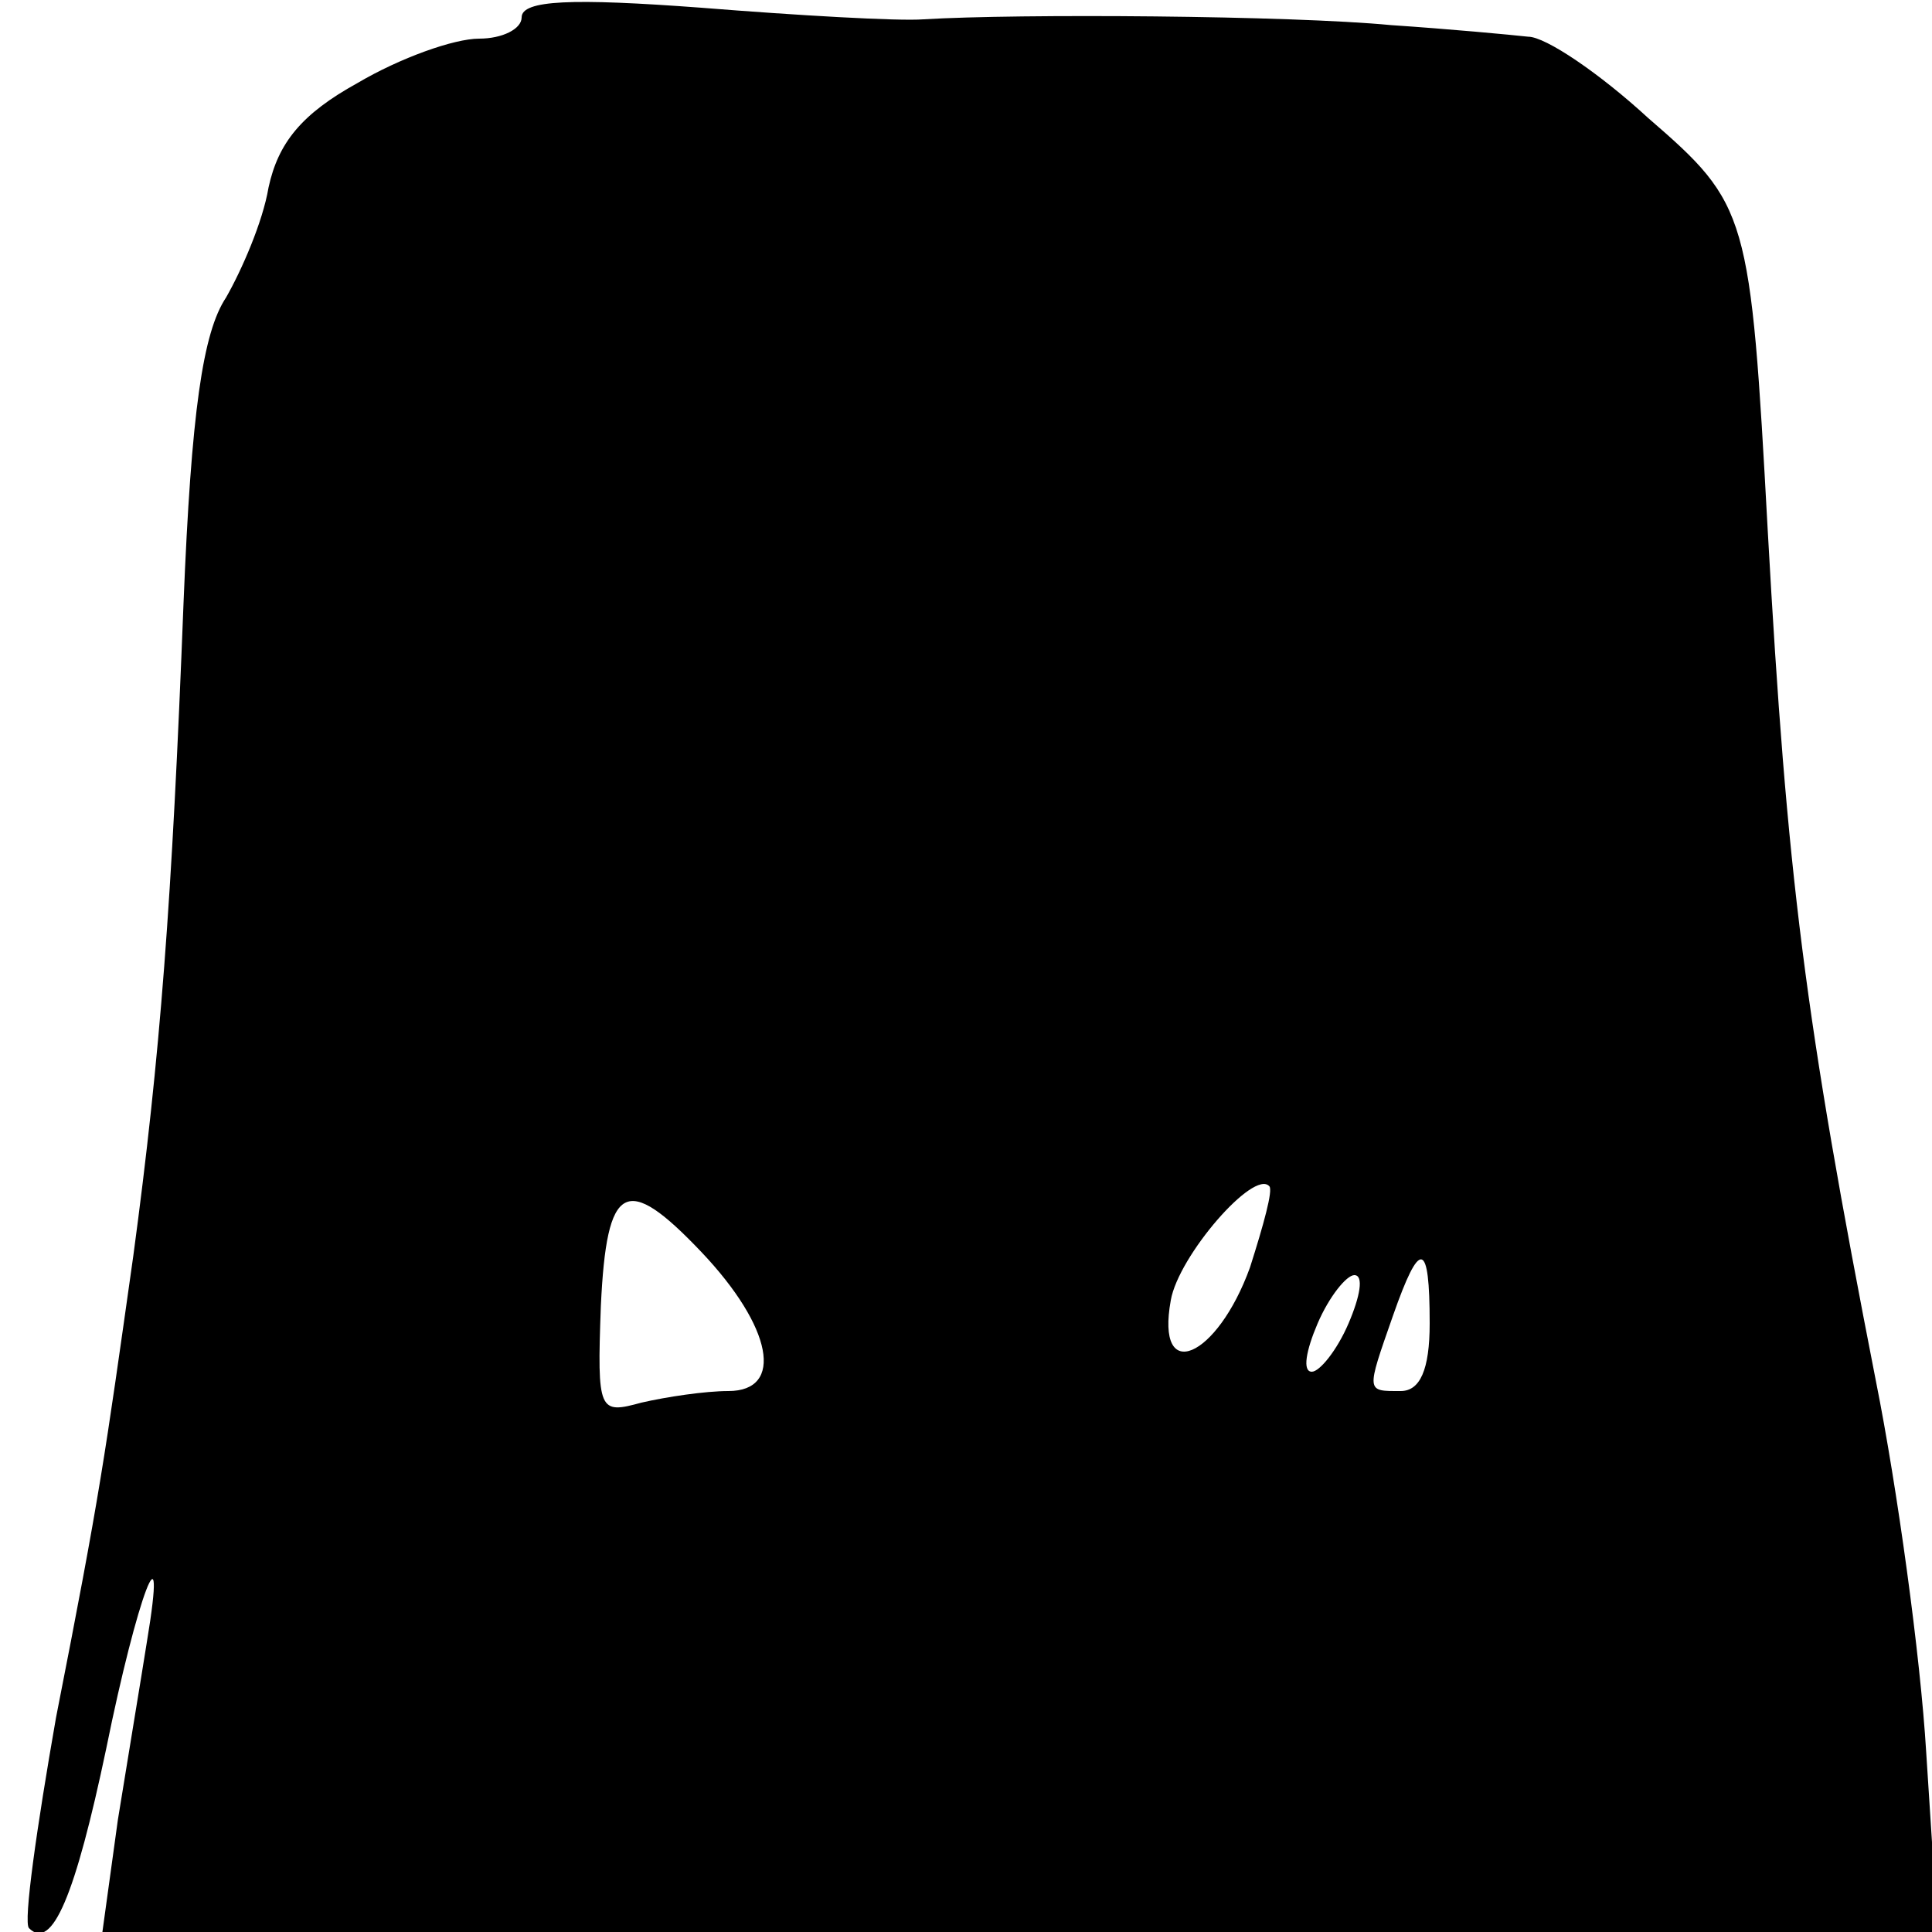
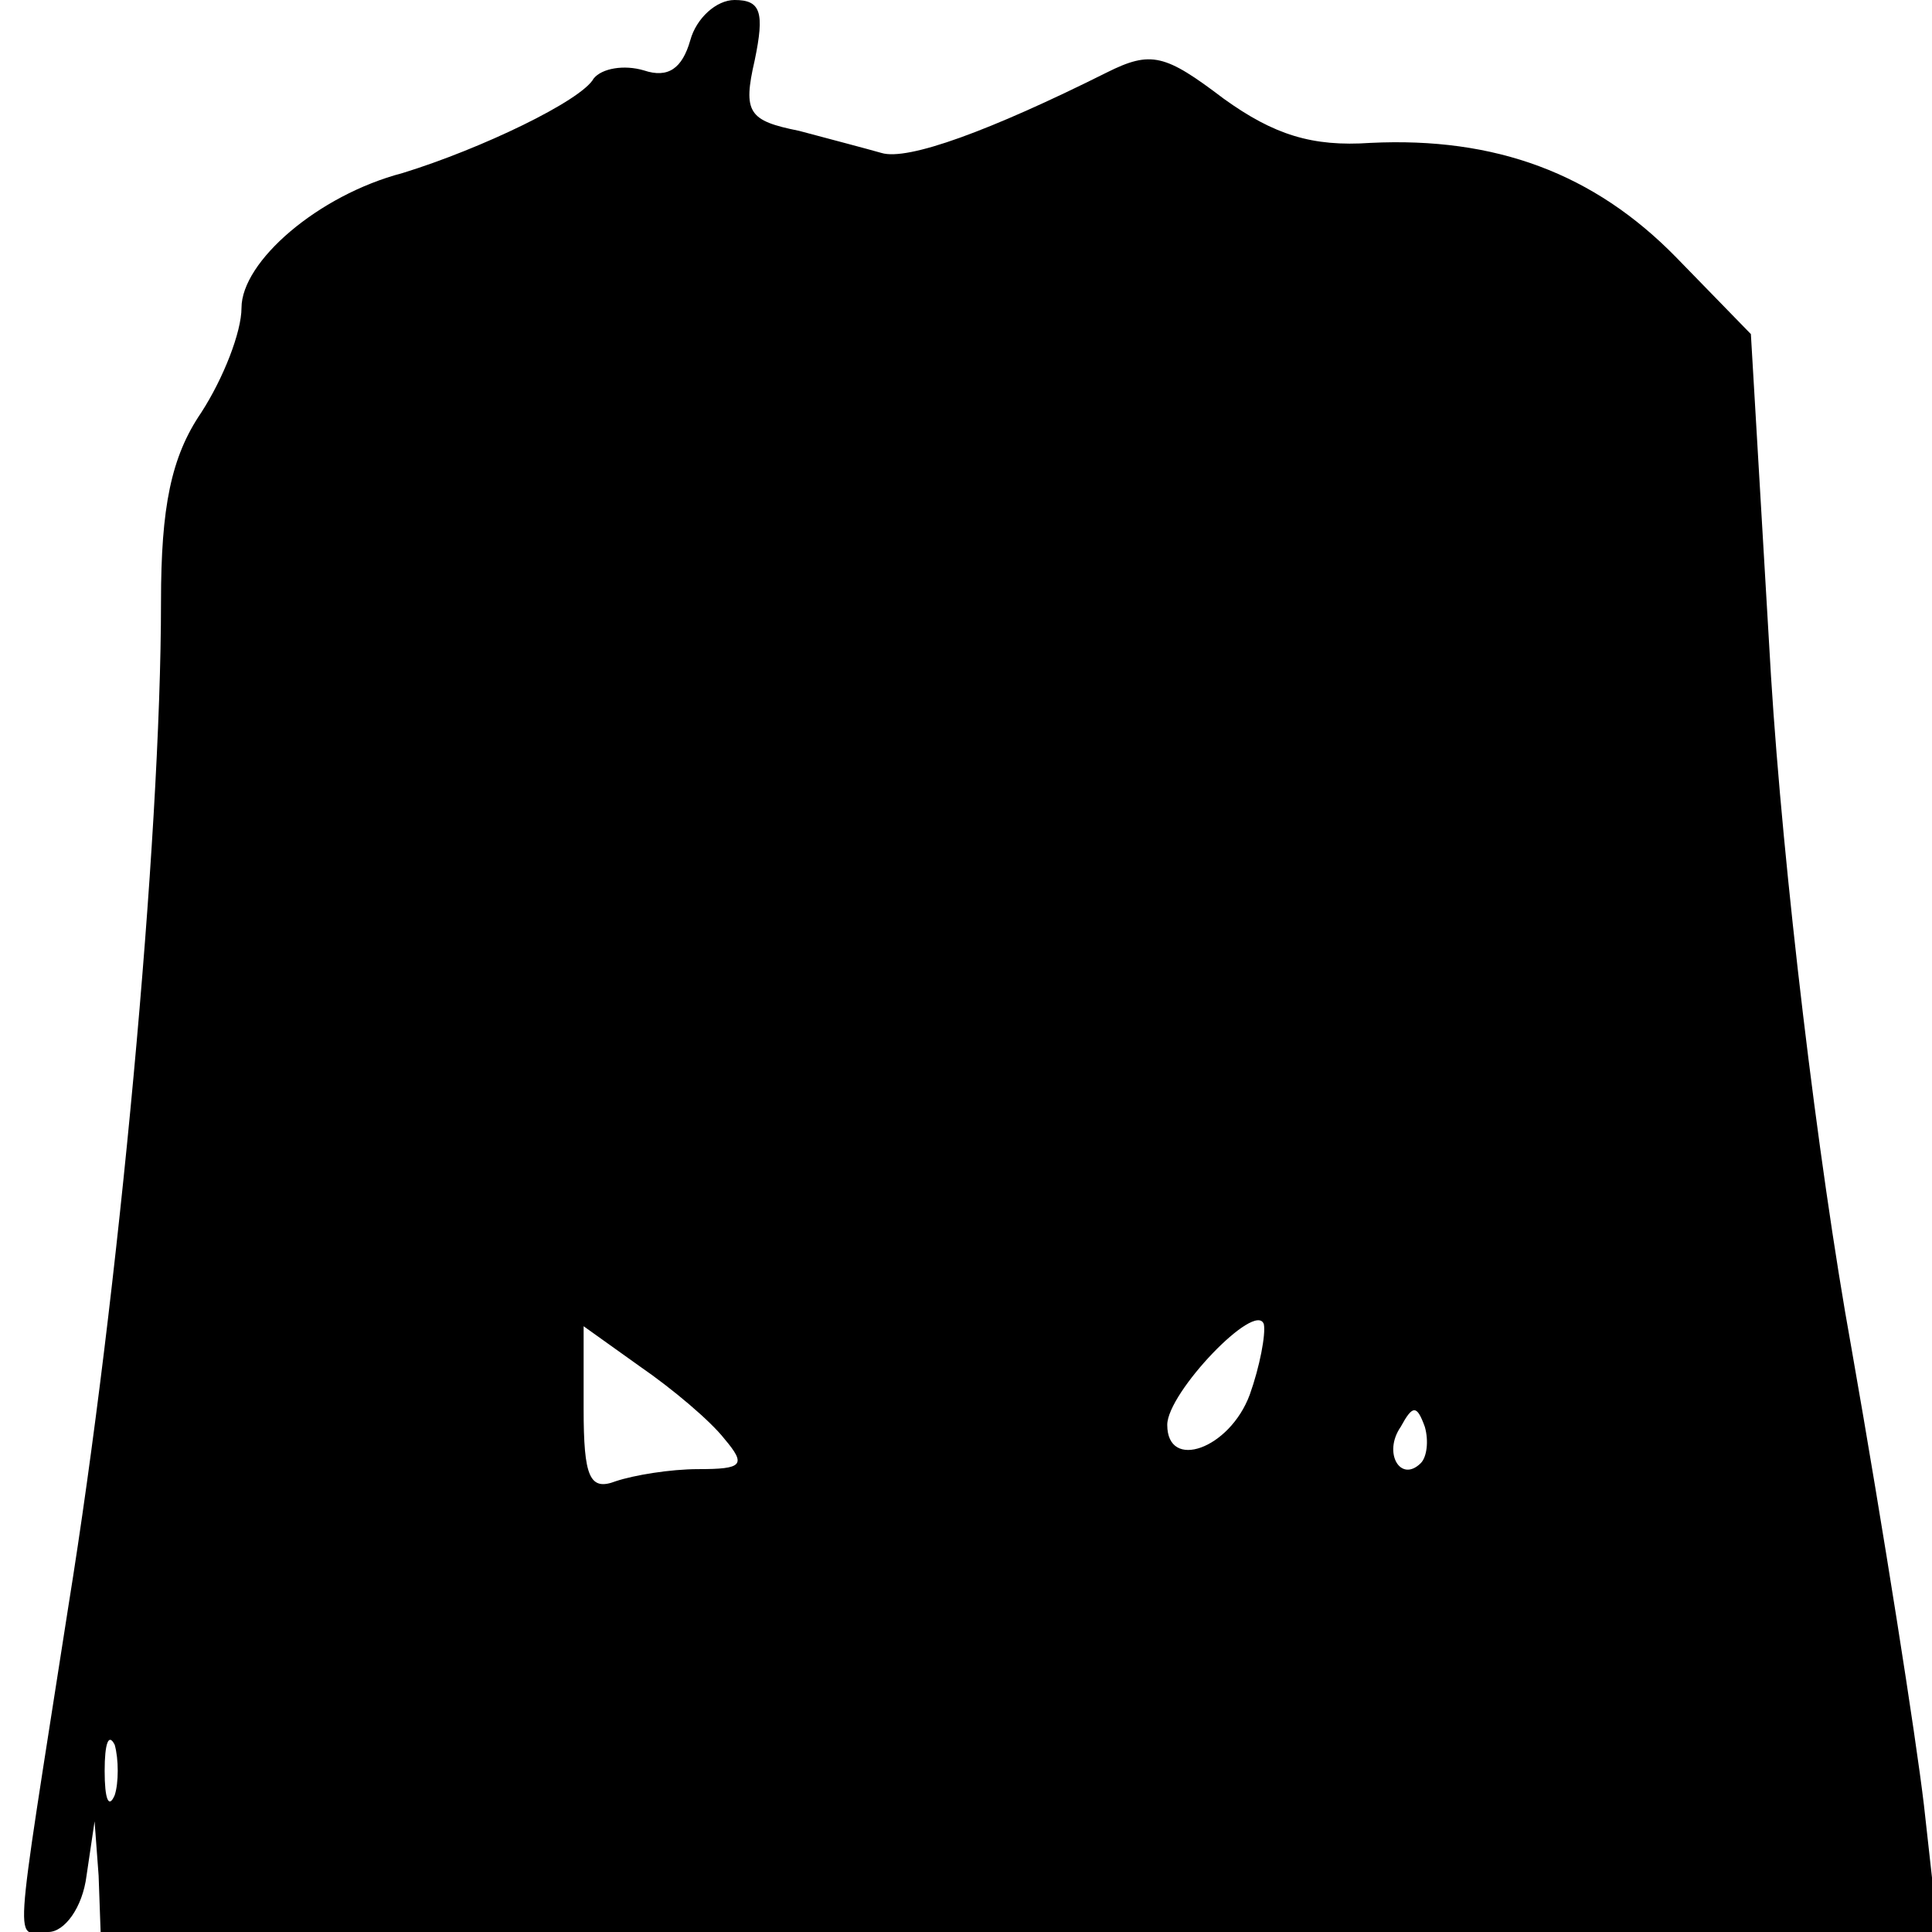
- <svg xmlns="http://www.w3.org/2000/svg" version="1.0" width="100pt" height="100pt" viewBox="0 0 100 100" preserveAspectRatio="xMidYMid meet">
-   <g transform="translate(0,100) scale(0.1,-0.1)" fill="#000000" stroke="none">
-     <path d="M270 991 c0 -6 -10 -11 -22 -11 -13 0 -41 -10 -63 -23 -29 -16 -41 -31 -46 -54 -3 -18 -14 -43 -22 -57 -12 -18 -18 -59 -22 -158 -6 -155 -12 -234 -26 -338 -15 -106 -17 -122 -40 -239 -10 -57 -17 -106 -14 -109 12 -12 24 17 40 93 16 79 32 121 21 55 -3 -19 -10 -61 -15 -92 l-8 -58 475 0 475 0 -6 93 c-3 50 -15 137 -26 192 -37 189 -46 261 -56 440 -9 165 -10 169 -62 214 -25 23 -53 42 -62 42 -9 1 -41 4 -71 6 -52 5 -193 6 -242 3 -13 -1 -65 2 -115 6 -67 5 -93 4 -93 -5z m377 -647 c-17 -47 -49 -61 -41 -17 4 23 43 68 51 59 2 -2 -3 -20 -10 -42z m-284 8 c37 -39 43 -72 14 -72 -12 0 -32 -3 -45 -6 -22 -6 -23 -5 -21 50 3 64 13 69 52 28z m377 -37 c0 -24 -5 -35 -15 -35 -18 0 -18 -1 -4 39 14 40 19 39 19 -4z m-42 0 c-6 -14 -15 -25 -19 -25 -5 0 -3 11 3 25 6 14 15 25 19 25 5 0 3 -11 -3 -25z" />
+ <svg xmlns="http://www.w3.org/2000/svg" version="1.0" width="96pt" height="96pt" viewBox="0 0 96 96" preserveAspectRatio="xMidYMid meet">
+   <g transform="translate(0,96) scale(0.1,-0.1)" fill="#000000" stroke="none">
+     <path d="M343 940 c-4 -14 -11 -19 -23 -15 -10 3 -21 1 -25 -4 -6 -11 -56 -35 -95 -47 -42 -11 -80 -44 -80 -67 0 -12 -9 -35 -20 -52 -15 -22 -20 -47 -20 -94 0 -118 -21 -344 -46 -499 -28 -180 -27 -162 -10 -162 8 0 17 12 19 28 l4 27 2 -27 1 -28 456 0 457 0 -7 63 c-4 34 -20 136 -36 227 -17 94 -34 238 -40 334 l-10 170 -37 38 c-41 42 -90 60 -152 57 -29 -2 -48 4 -73 22 -29 22 -36 24 -58 13 -58 -29 -99 -44 -112 -40 -7 2 -26 7 -41 11 -25 5 -28 9 -22 35 5 24 3 30 -10 30 -9 0 -19 -9 -22 -20z m278 -673 c-10 -27 -41 -38 -41 -15 0 16 44 62 48 50 1 -5 -2 -21 -7 -35z m-261 -22 c11 -13 9 -15 -13 -15 -14 0 -32 -3 -41 -6 -13 -5 -16 2 -16 36 l0 41 28 -20 c16 -11 35 -27 42 -36z m346 -12 c-10 -10 -19 5 -10 18 6 11 8 11 12 0 2 -7 1 -15 -2 -18z m-649 -165 c-3 -7 -5 -2 -5 12 0 14 2 19 5 13 2 -7 2 -19 0 -25z" />
  </g>
</svg>
